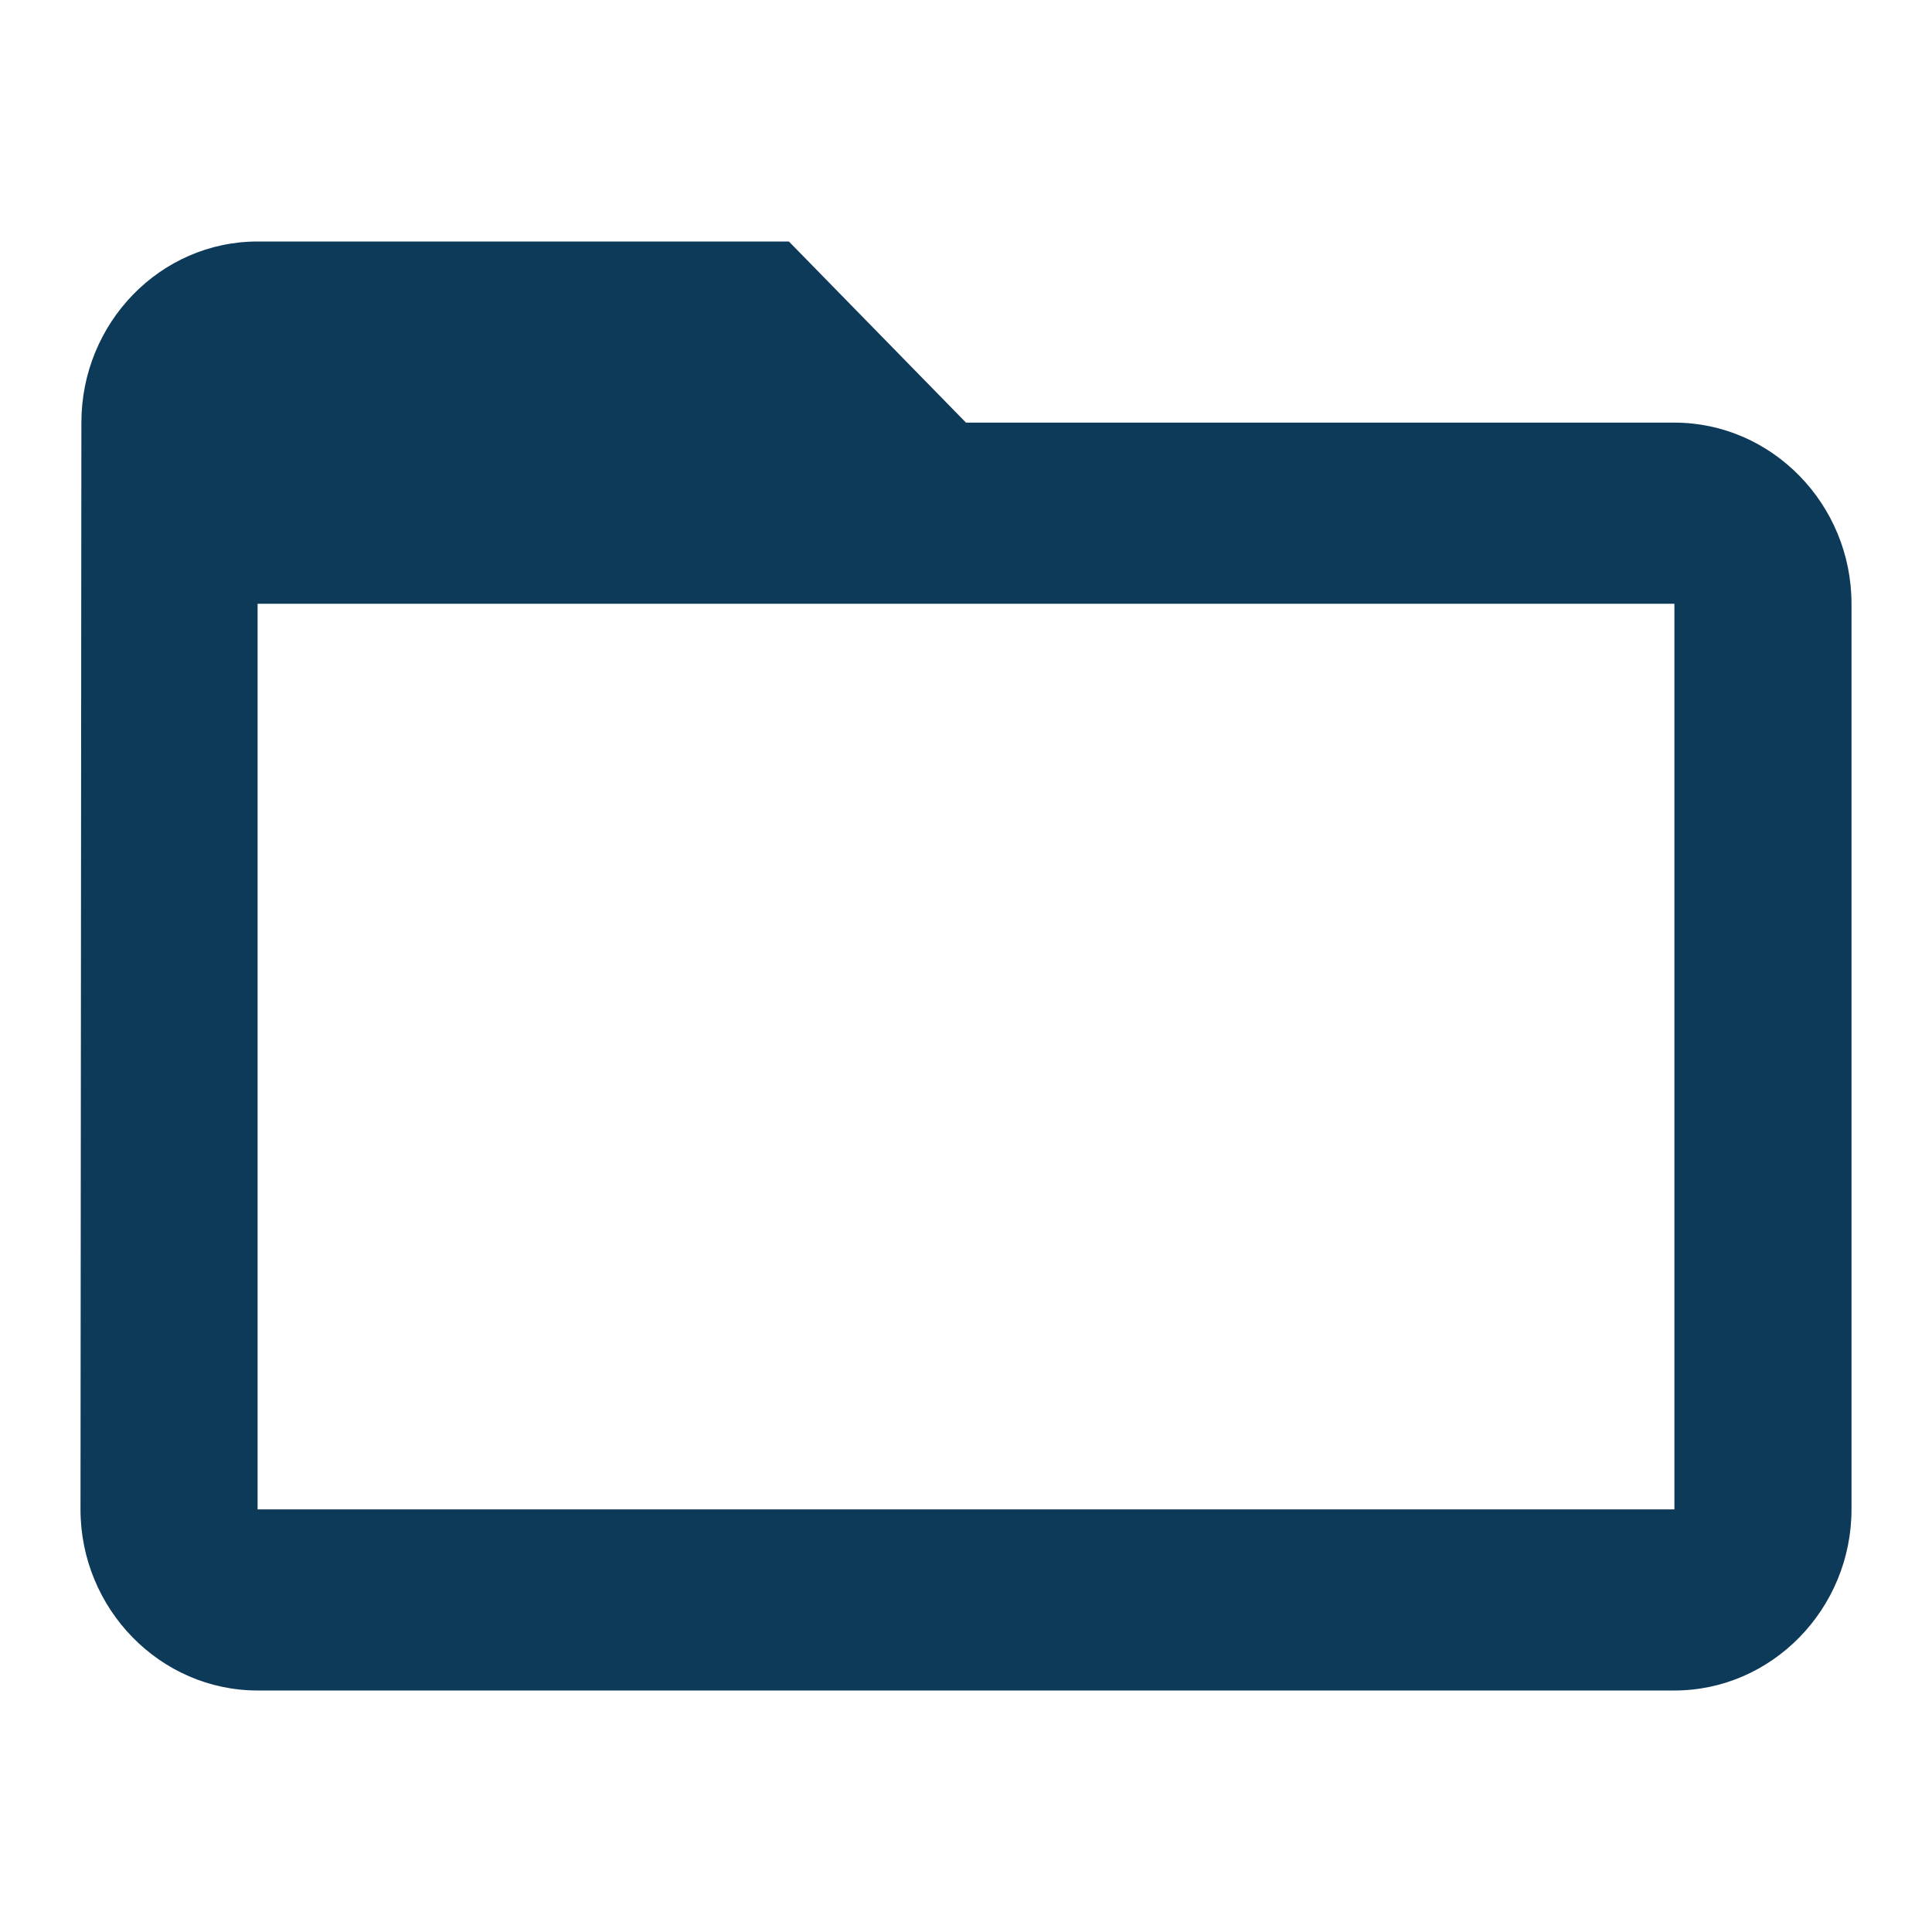
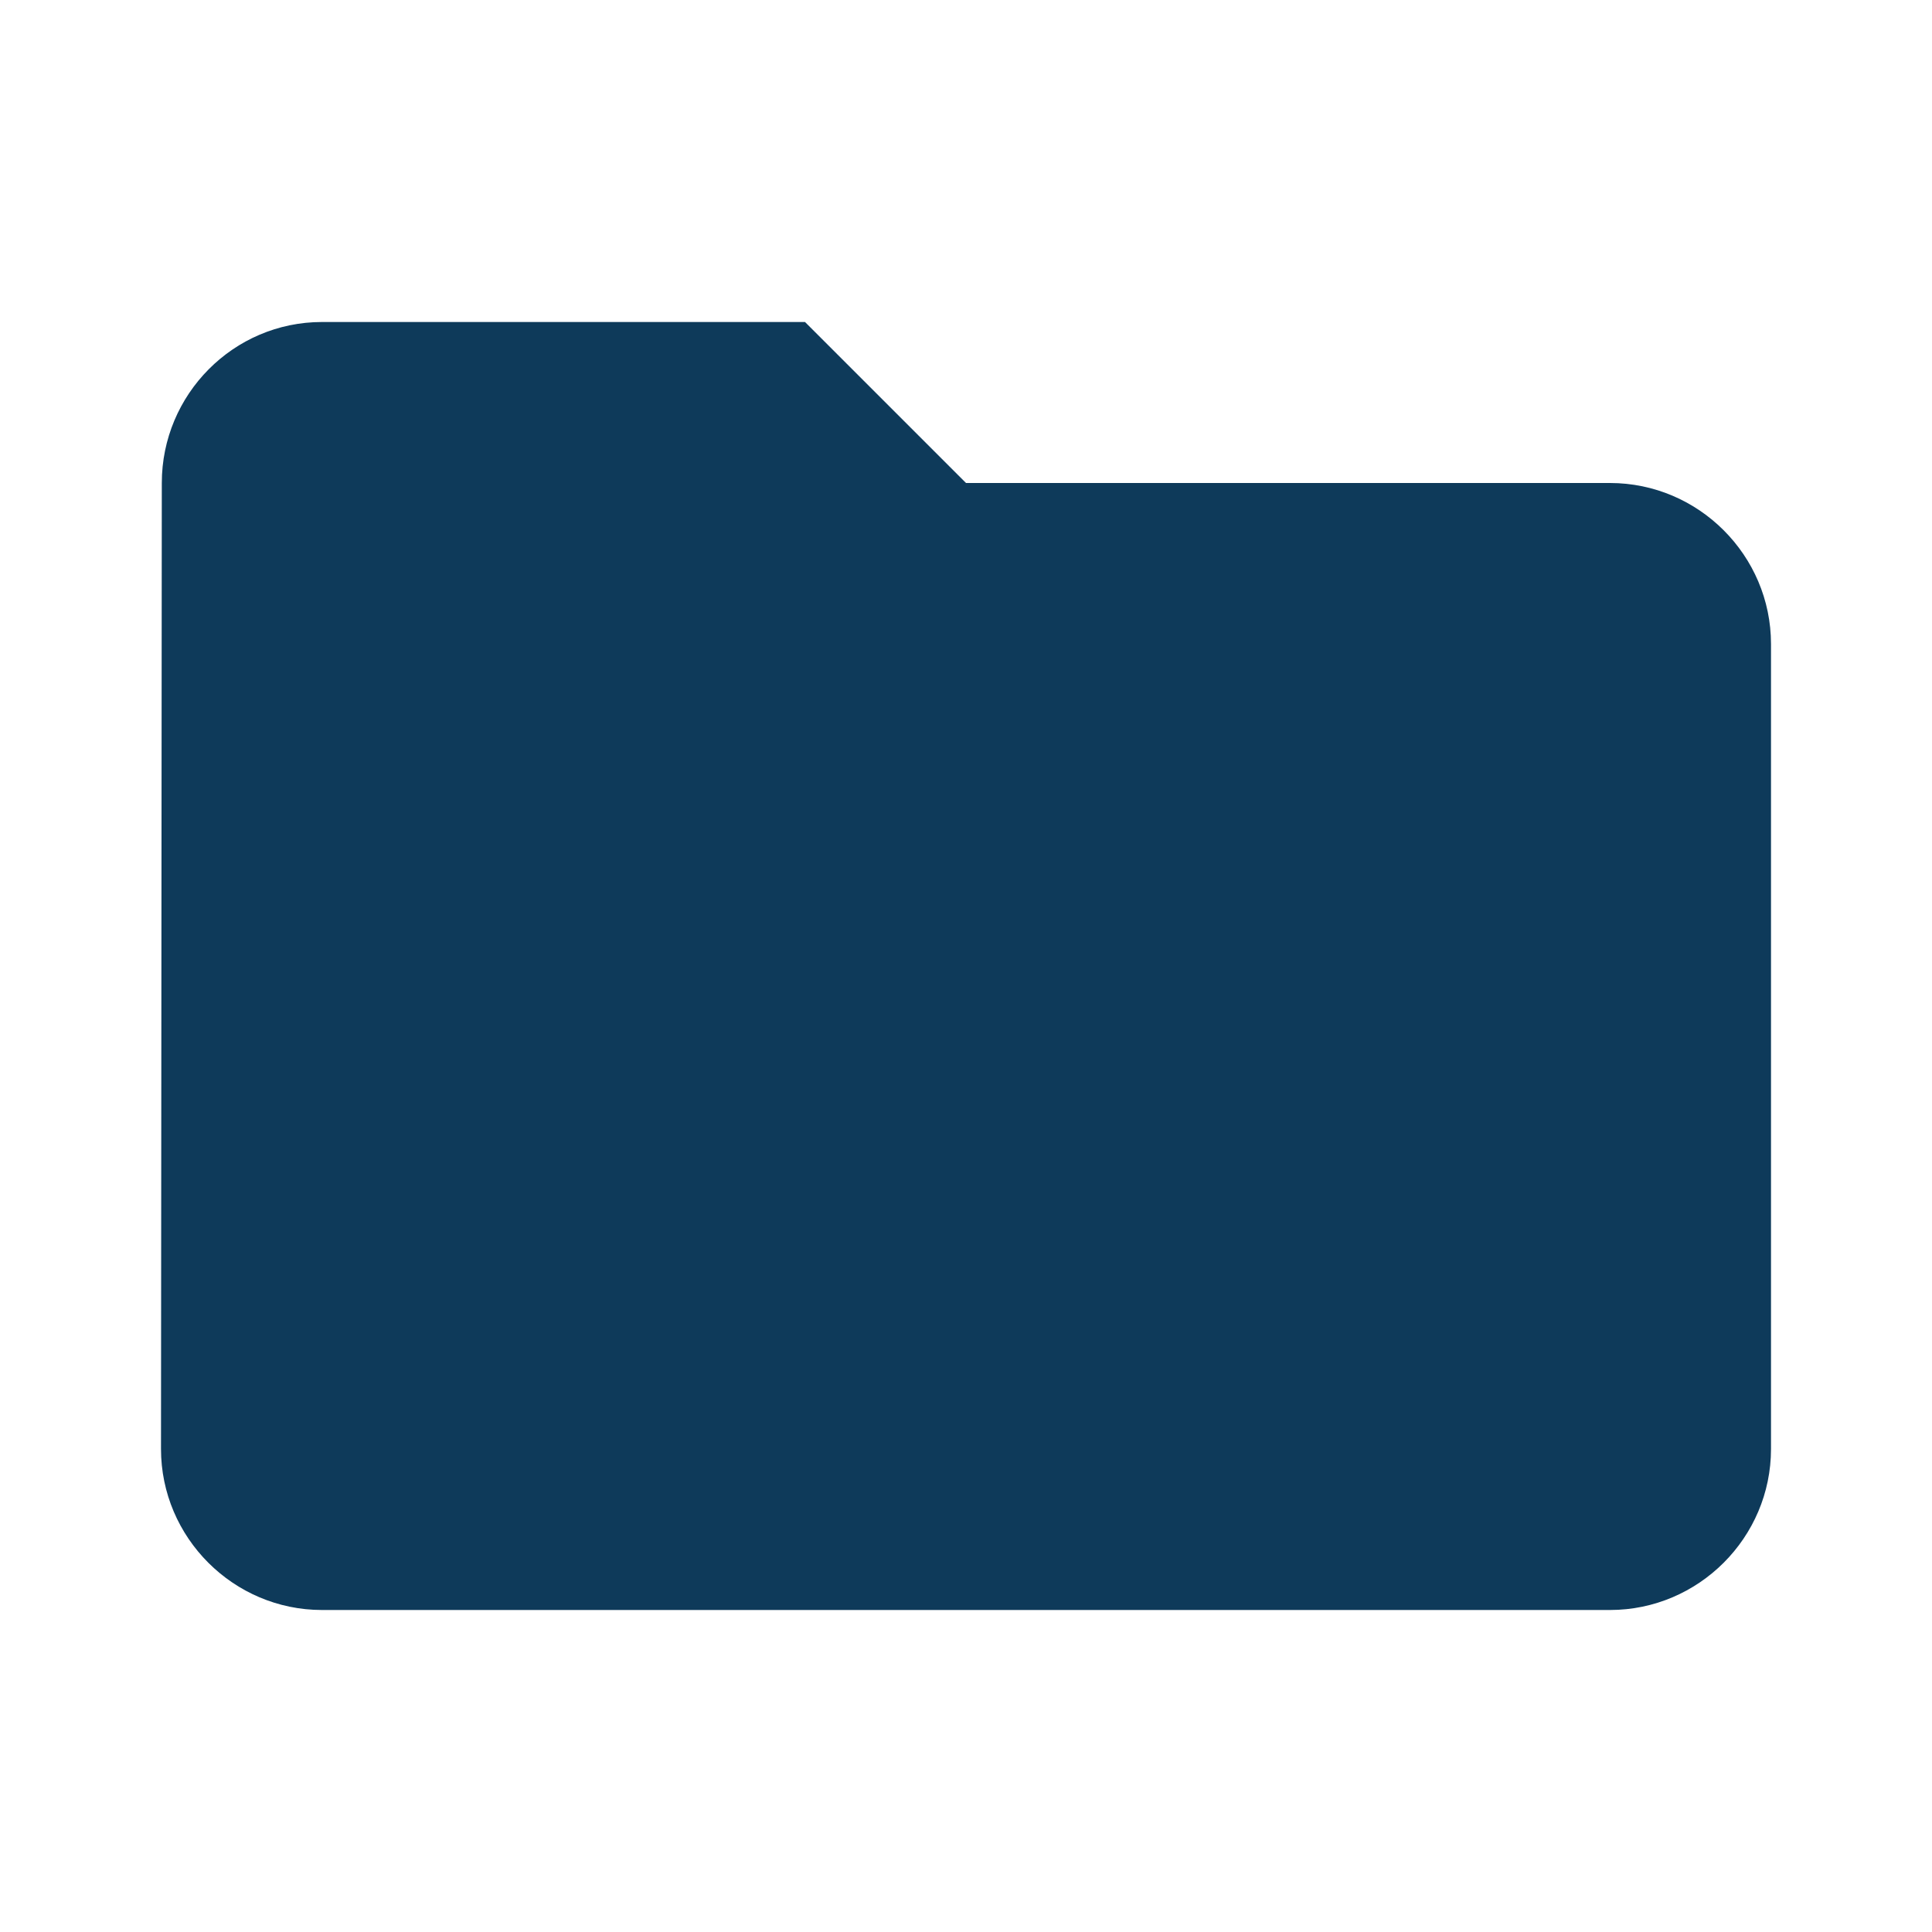
- <svg xmlns="http://www.w3.org/2000/svg" height="24" viewBox="0 0 24 24" width="24" version="1.1">
-   <path d="M0 0h24v24H0z" fill="none" />
-   <path d="m 20.8,5.25 h -8.8 L 9.8,3 H 3.2 C 1.99,3 1.011,4.012 1.011,5.25 L 1,18.75 C 1,19.987 1.99,21 3.2,21 H 20.8 C 22.01,21 23,19.987 23,18.75 V 7.5 C 23,6.263 22.01,5.25 20.8,5.25 Z m 0,13.5 H 3.2 V 7.5 h 17.6 z" style="fill:#0e3a5a;fill-opacity:1;stroke-width:1.112" />
+ <svg xmlns="http://www.w3.org/2000/svg" width="24" height="24" viewBox="0 0 24 24">
+   <path fill="#0e3a5a" d="M10 4H4c-1.1 0-1.99.9-1.99 2L2 18c0 1.1.9 2 2 2h16c1.1 0 2-.9 2-2V8c0-1.1-.9-2-2-2h-8l-2-2z" />
</svg>
